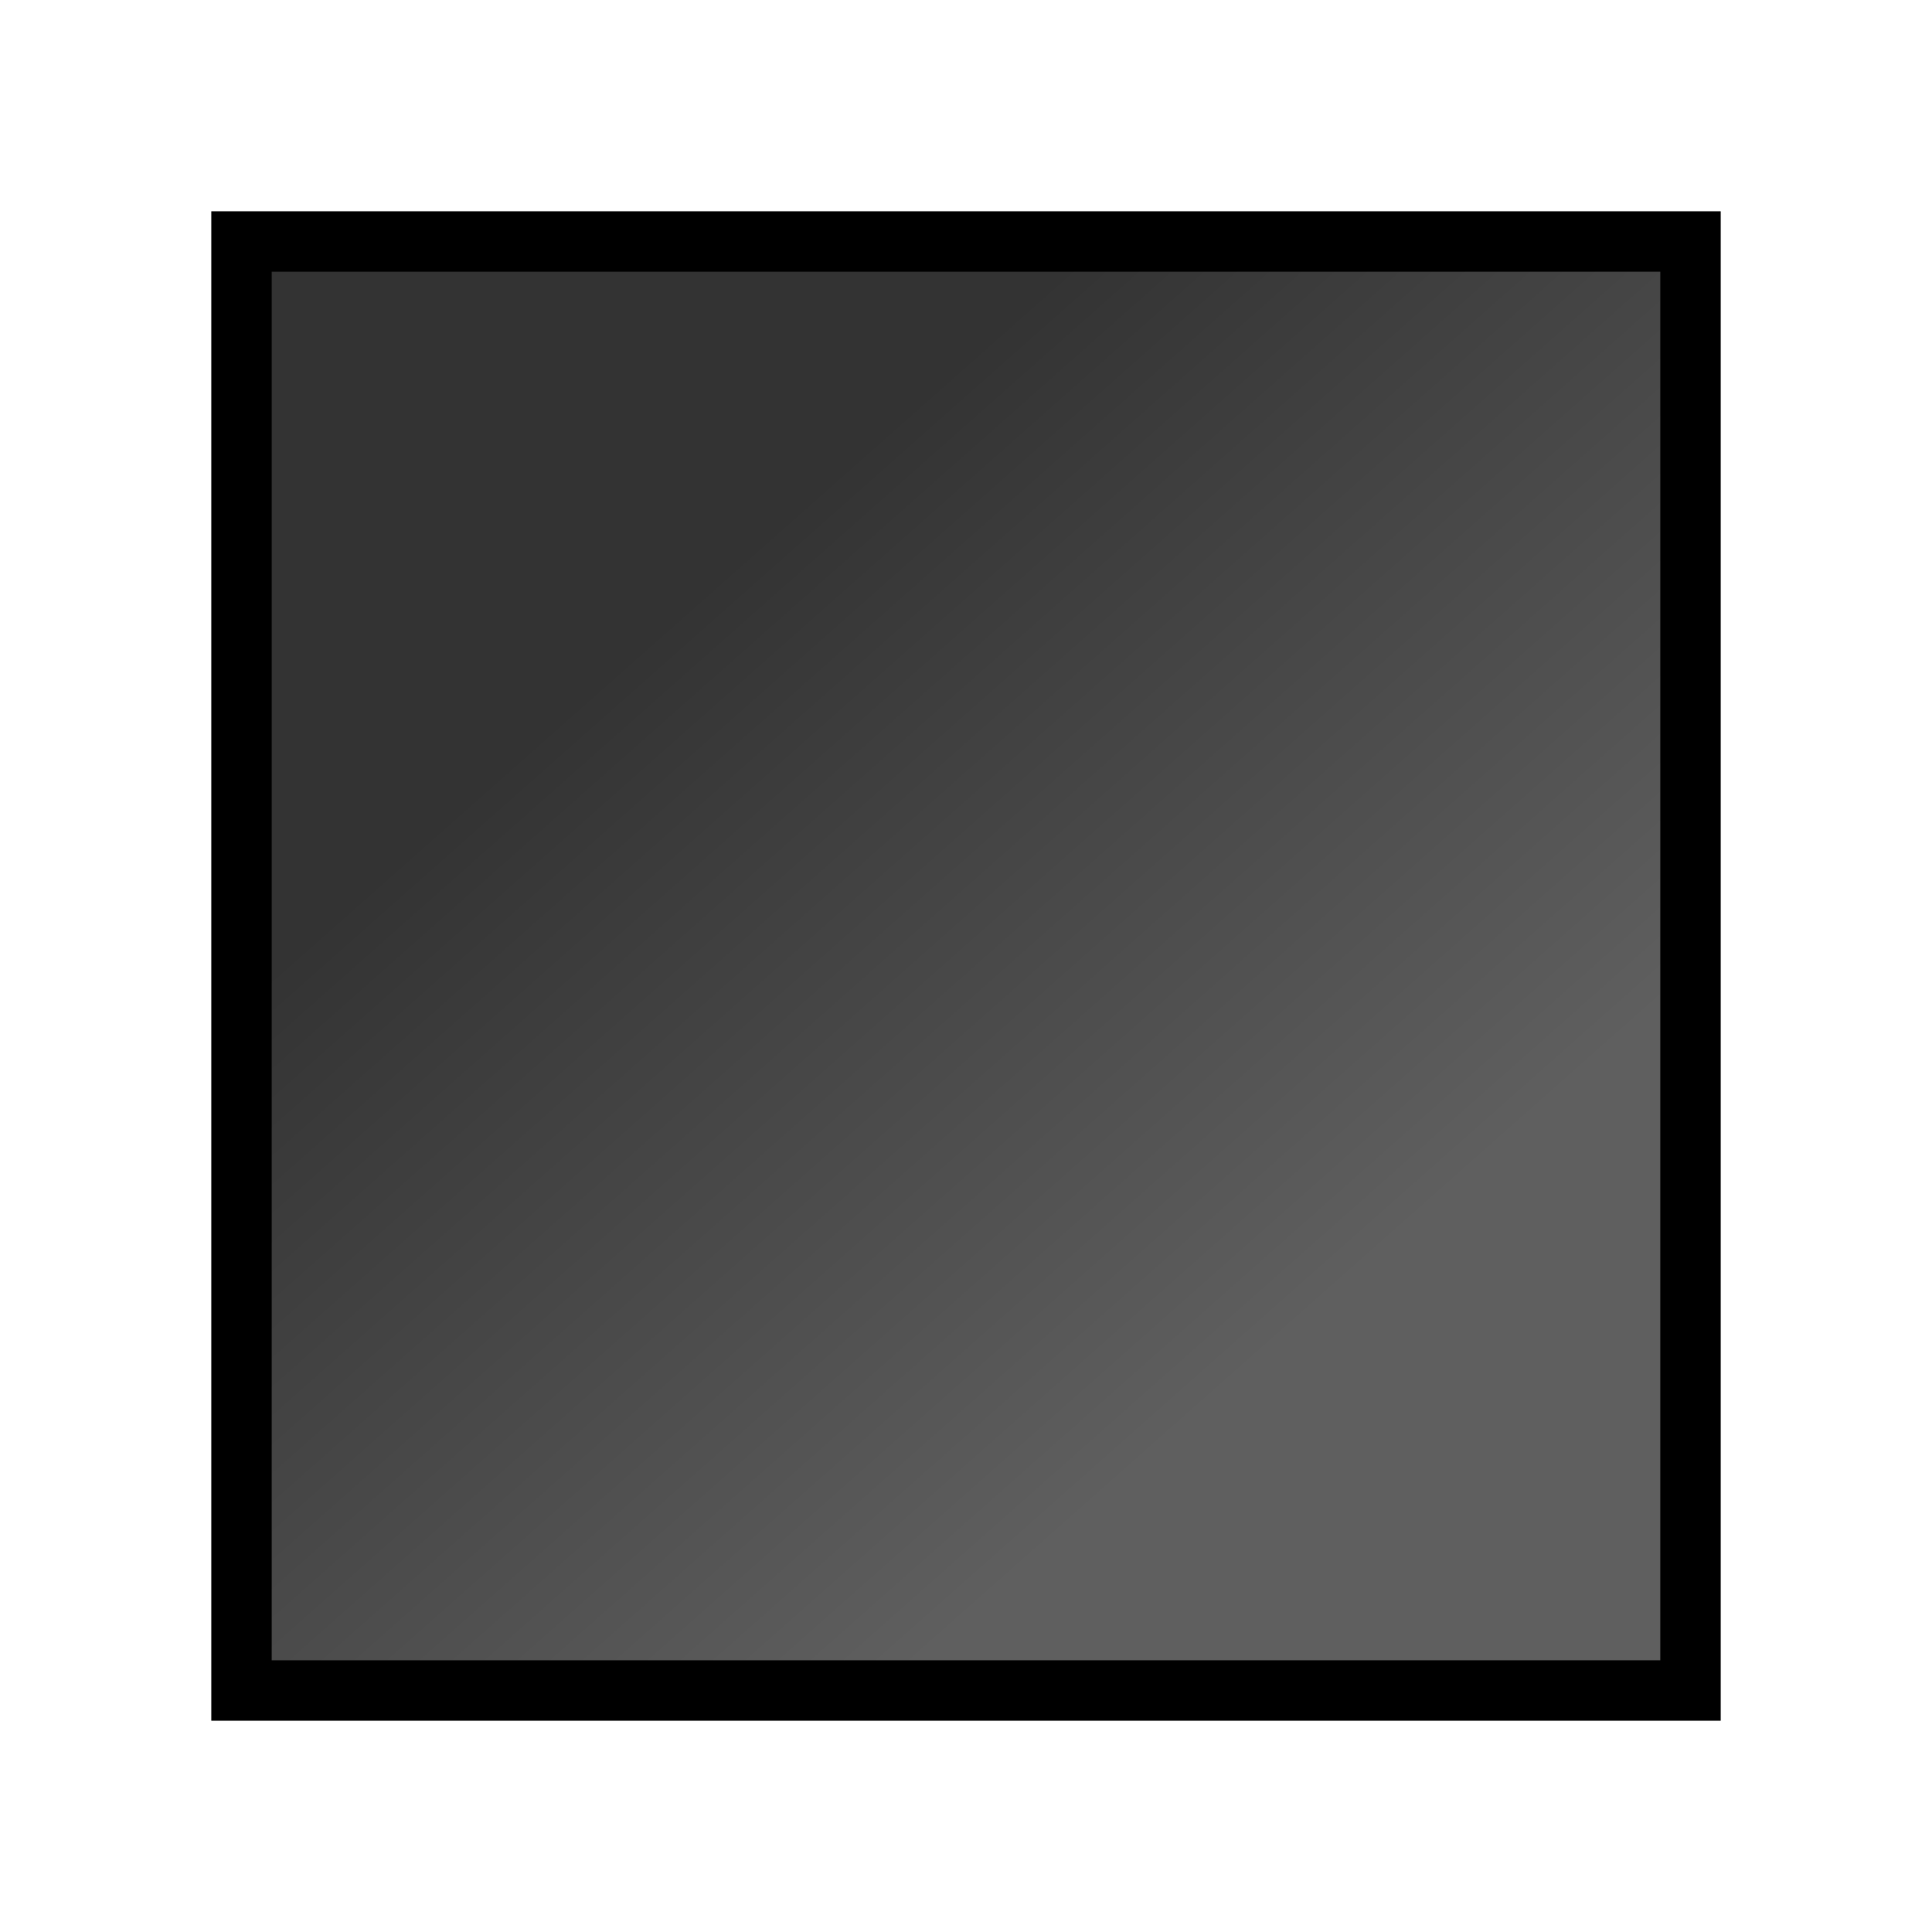
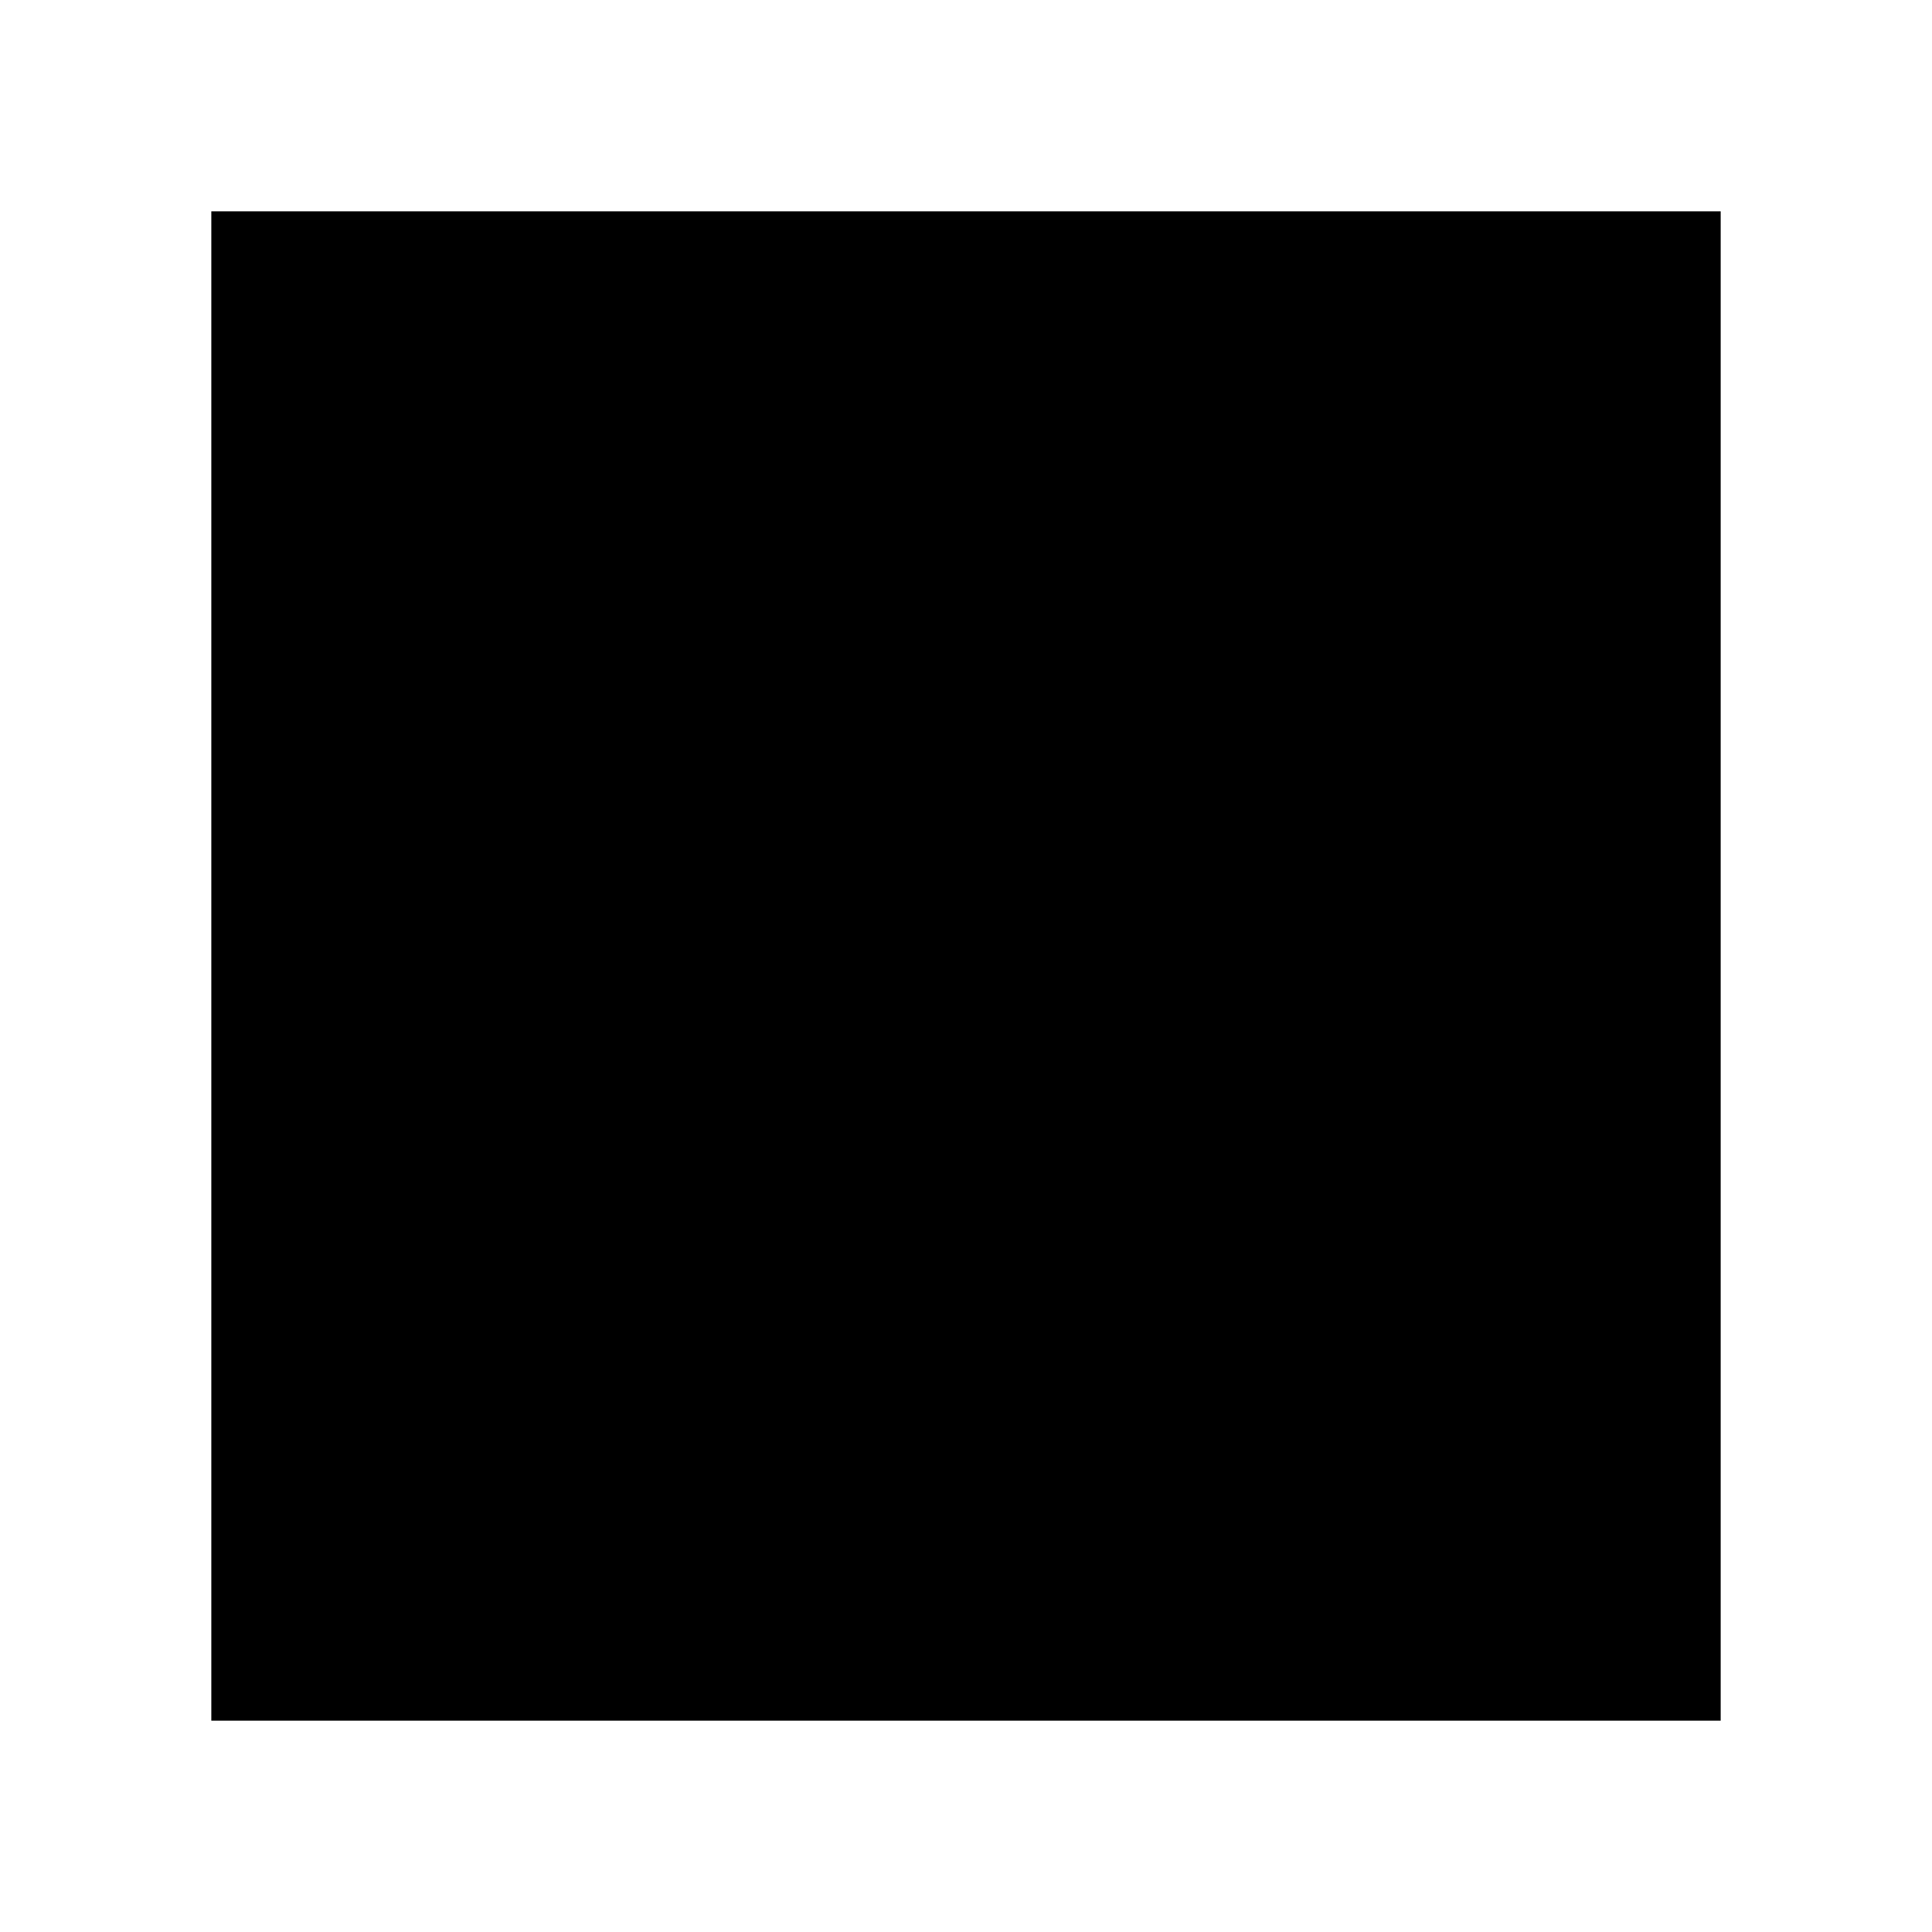
- <svg xmlns="http://www.w3.org/2000/svg" xmlns:xlink="http://www.w3.org/1999/xlink" width="32px" height="32px" id="svg2700">
+ <svg xmlns="http://www.w3.org/2000/svg" width="32px" height="32px" id="svg2700" version="1.1">
  <defs id="defs2702">
    <linearGradient id="linearGradient2712">
      <stop style="stop-color:#333333;stop-opacity:1;" offset="0" id="stop2714" />
      <stop style="stop-color:#5f5f5f;stop-opacity:1;" offset="1" id="stop2716" />
    </linearGradient>
-     <linearGradient xlink:href="#linearGradient2712" id="linearGradient2718" x1="11.074" y1="10.21" x2="21.522" y2="21.998" gradientUnits="userSpaceOnUse" />
  </defs>
  <g id="layer1">
-     <rect style="fill:url(#linearGradient2718);fill-opacity:1;stroke:#000000;stroke-opacity:1" id="rect2710" width="24" height="24" x="4" y="4" />
+     <rect style="fill:#000000;fill-opacity:1;stroke:#000000;stroke-opacity:1" id="rect2710" width="24" height="24" x="4" y="4" />
  </g>
</svg>
